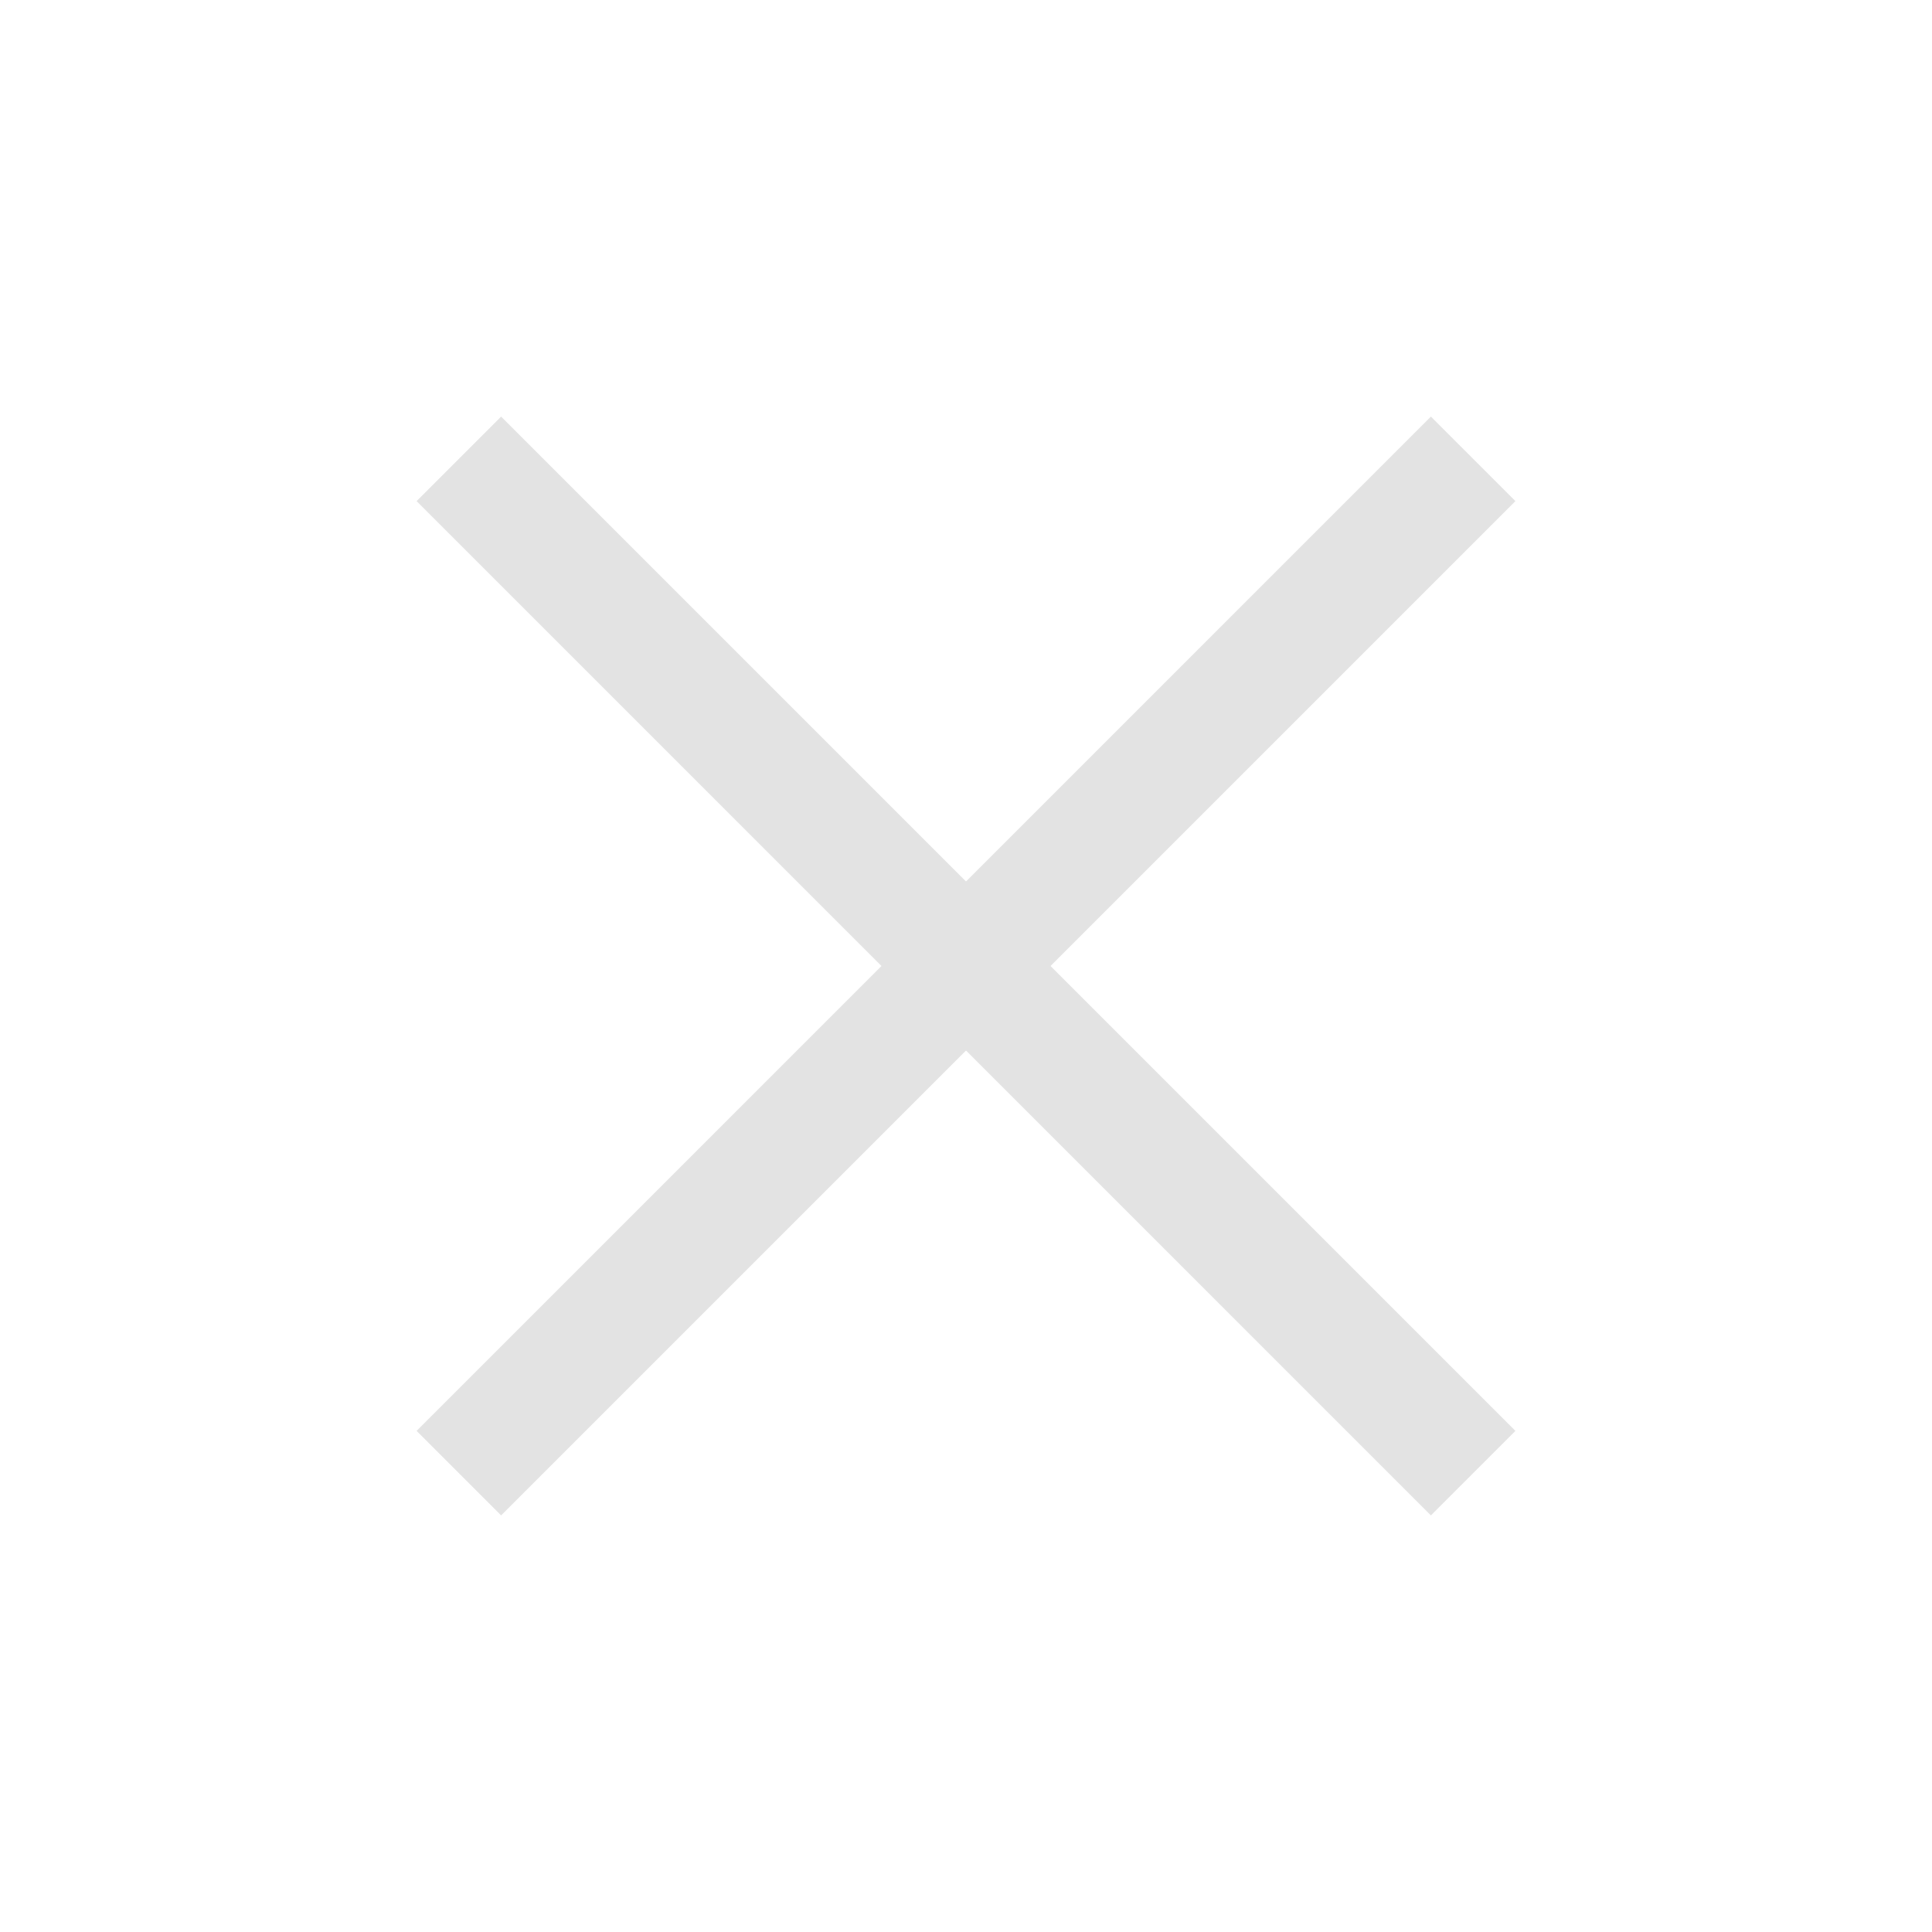
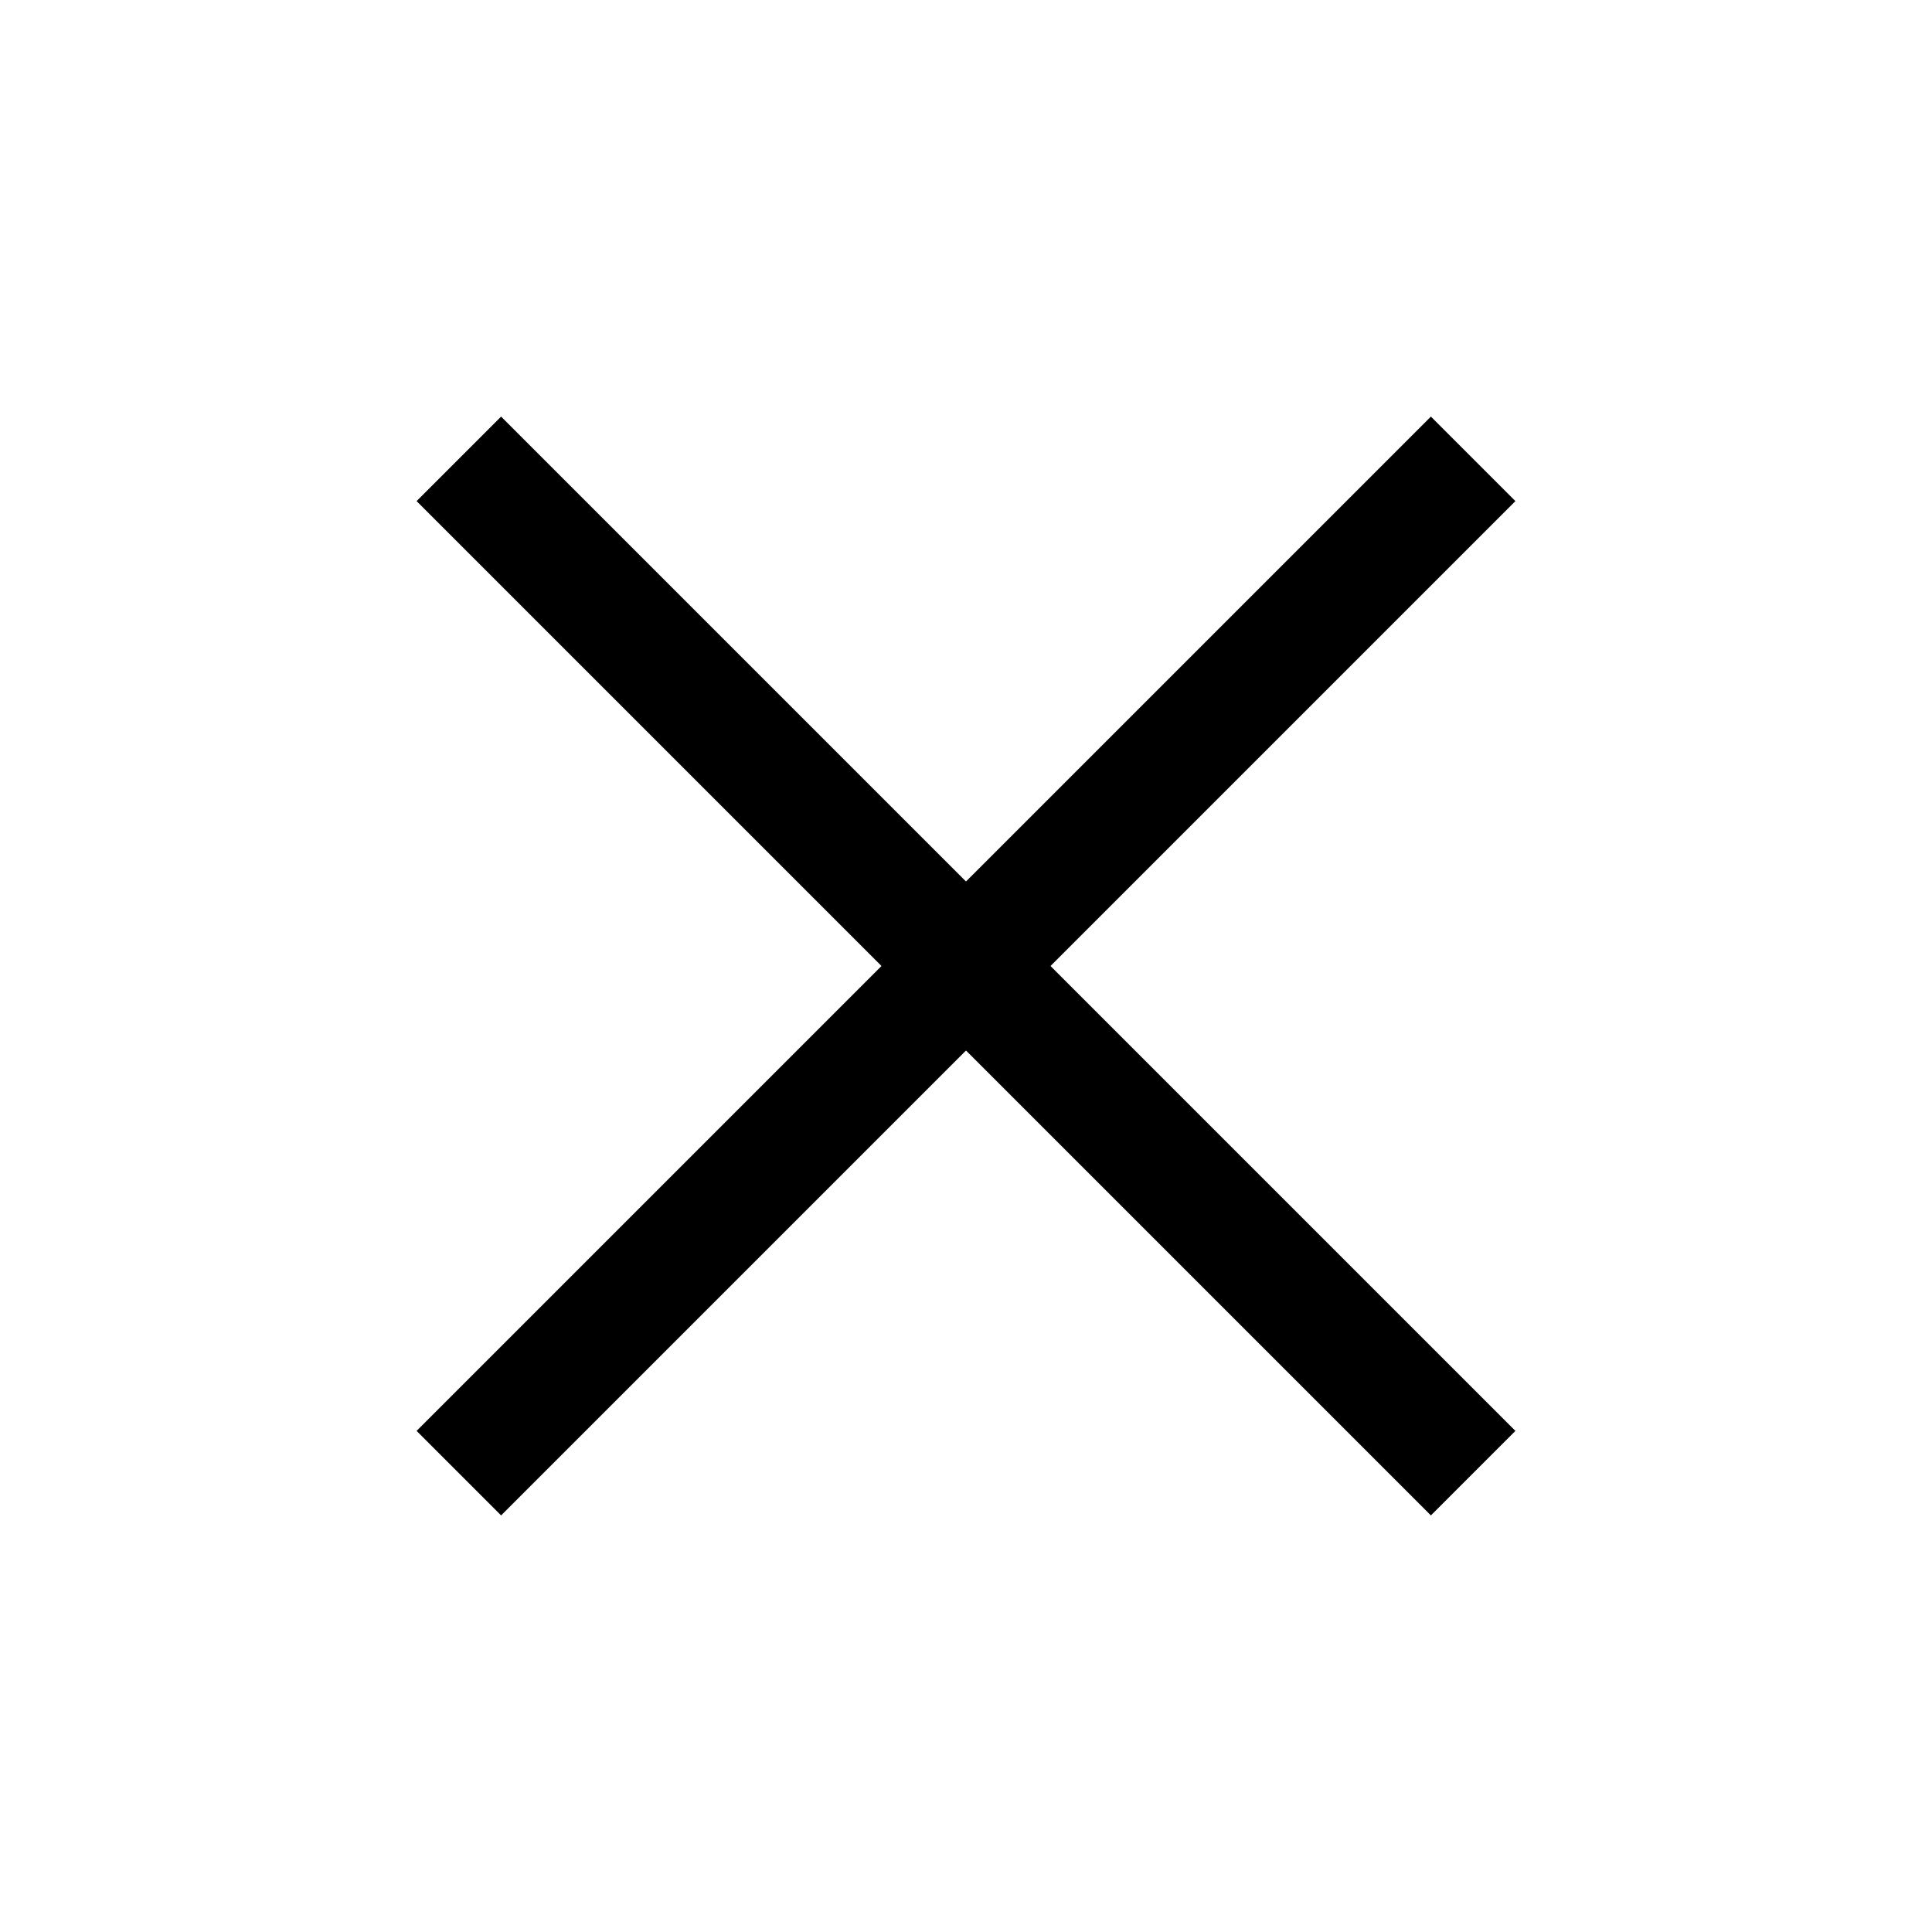
- <svg xmlns="http://www.w3.org/2000/svg" height="48px" viewBox="0 -960 960 960" width="48px" fill="#e3e3e3">
+ <svg xmlns="http://www.w3.org/2000/svg" height="48px" viewBox="0 -960 960 960" width="48px" fill="currentColor">
  <path d="m249-207-42-42 231-231-231-231 42-42 231 231 231-231 42 42-231 231 231 231-42 42-231-231-231 231Z" />
</svg>
